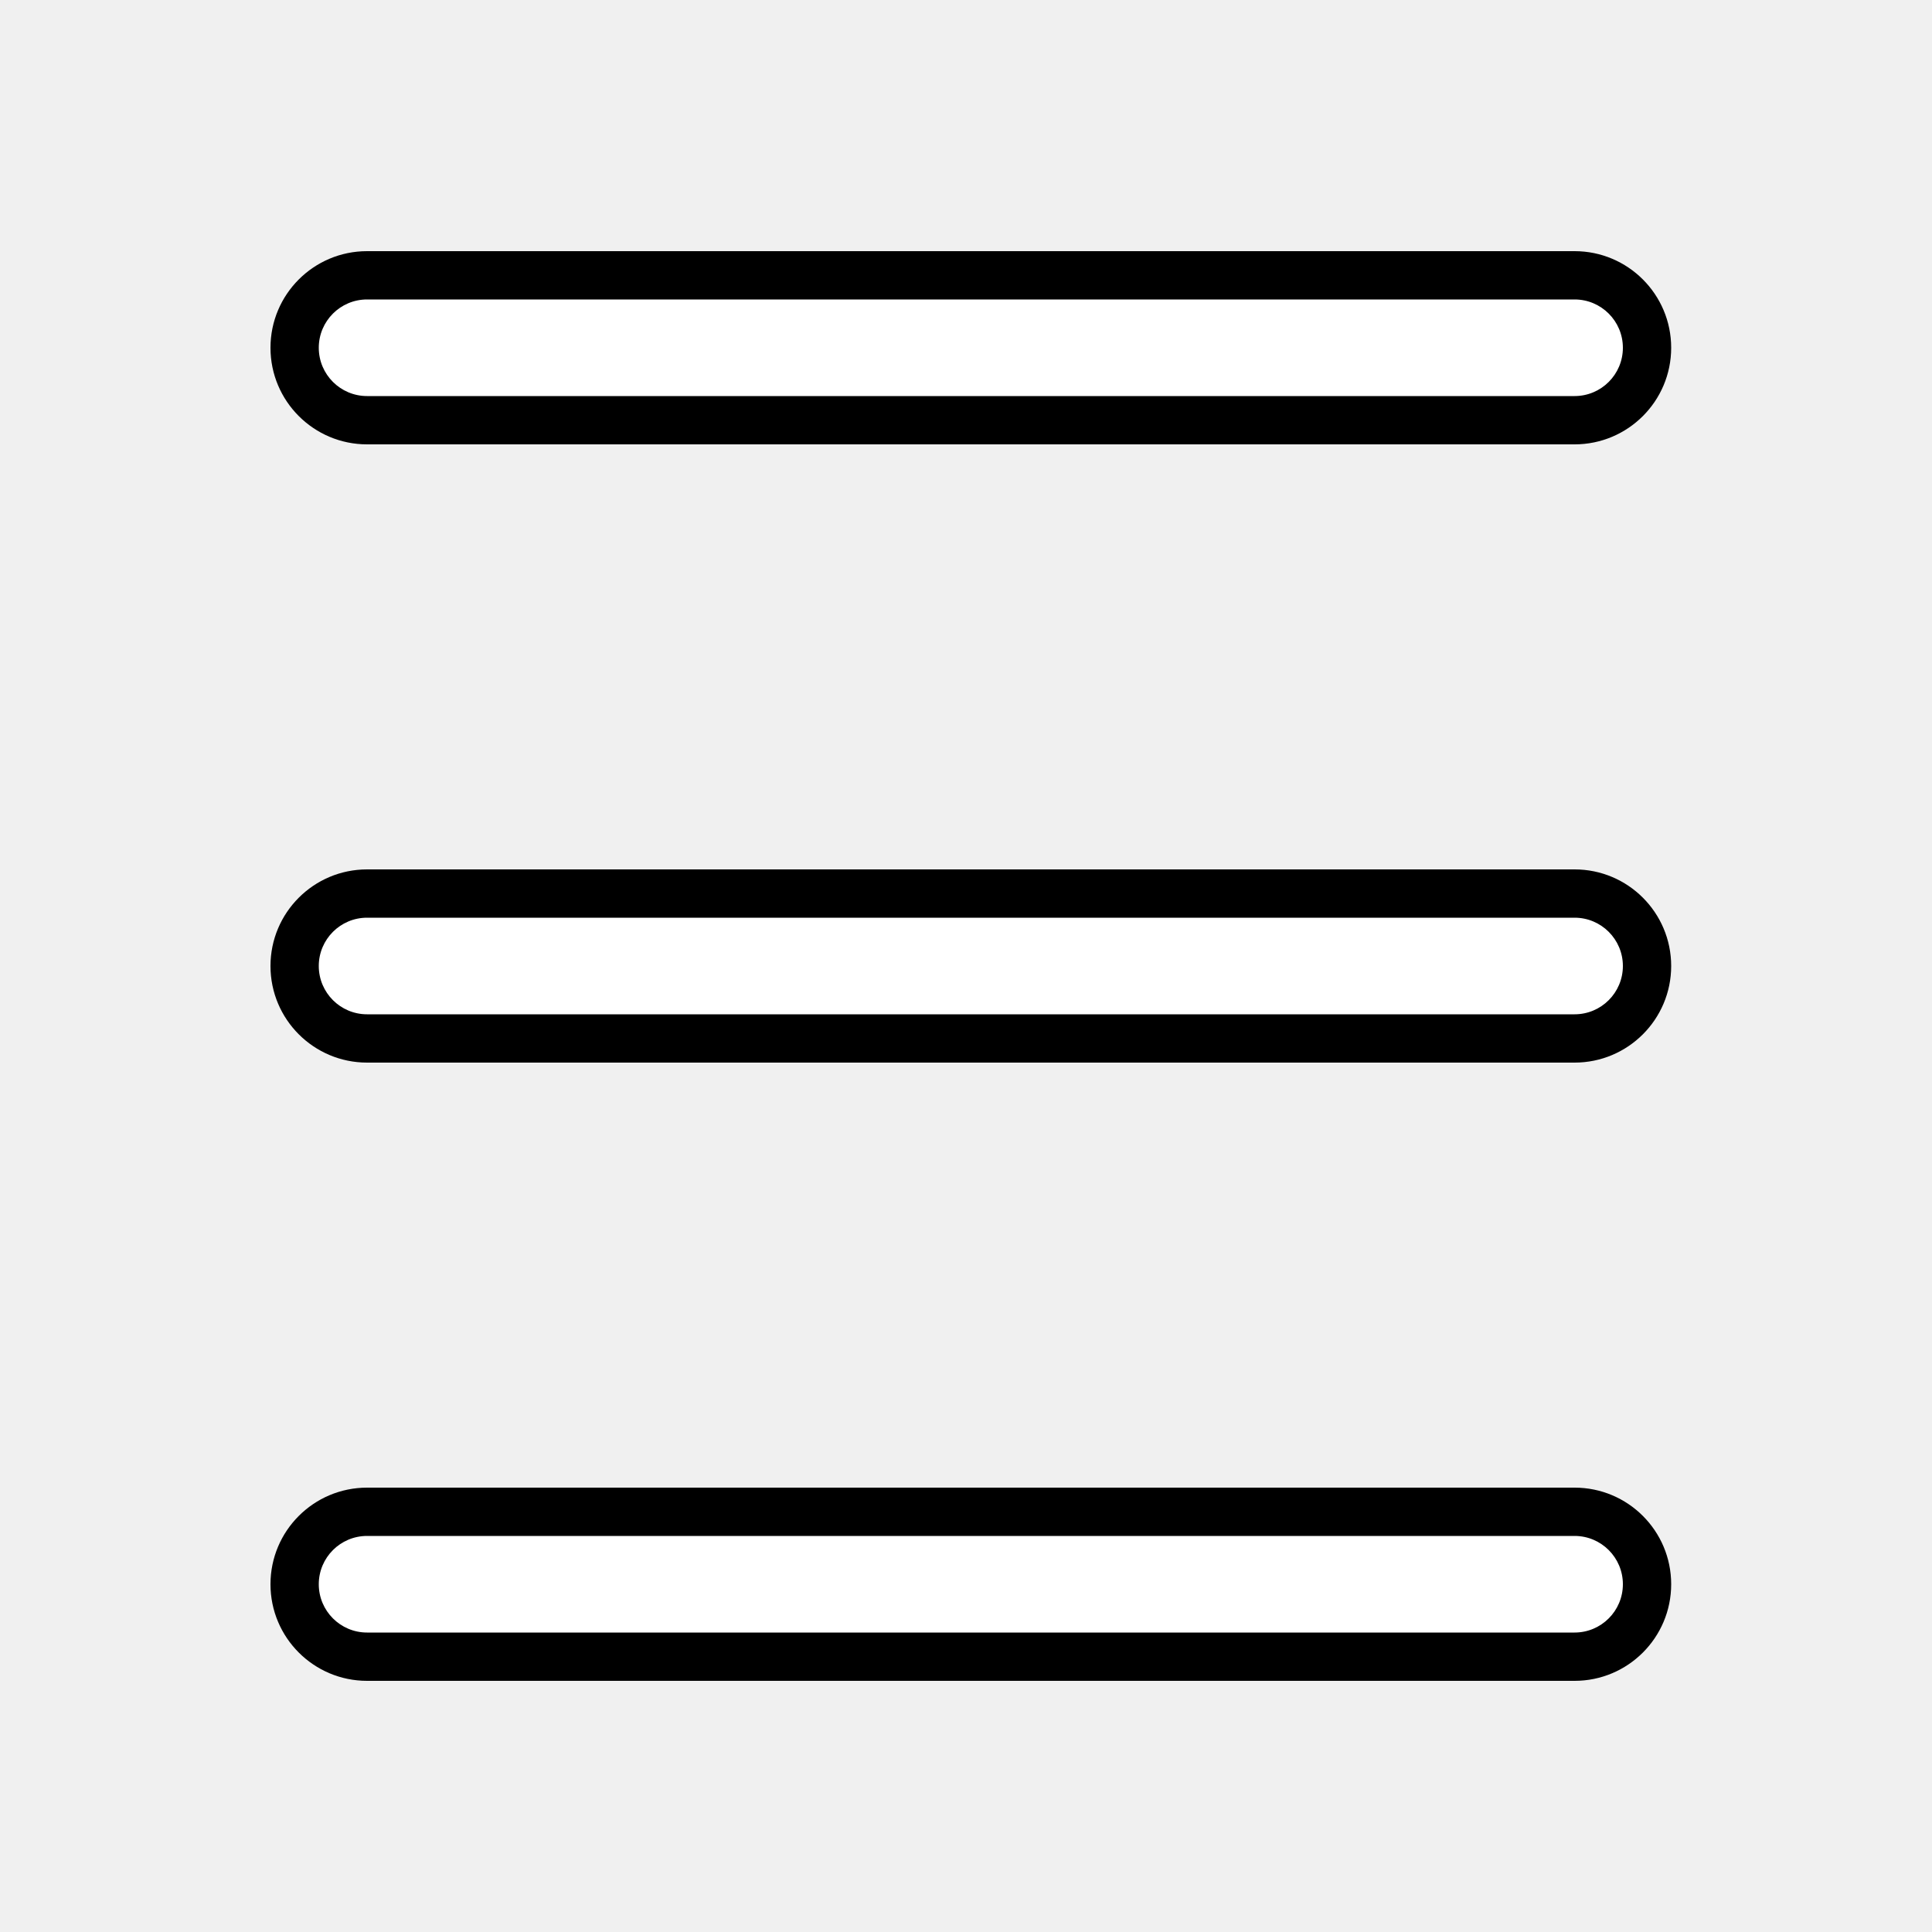
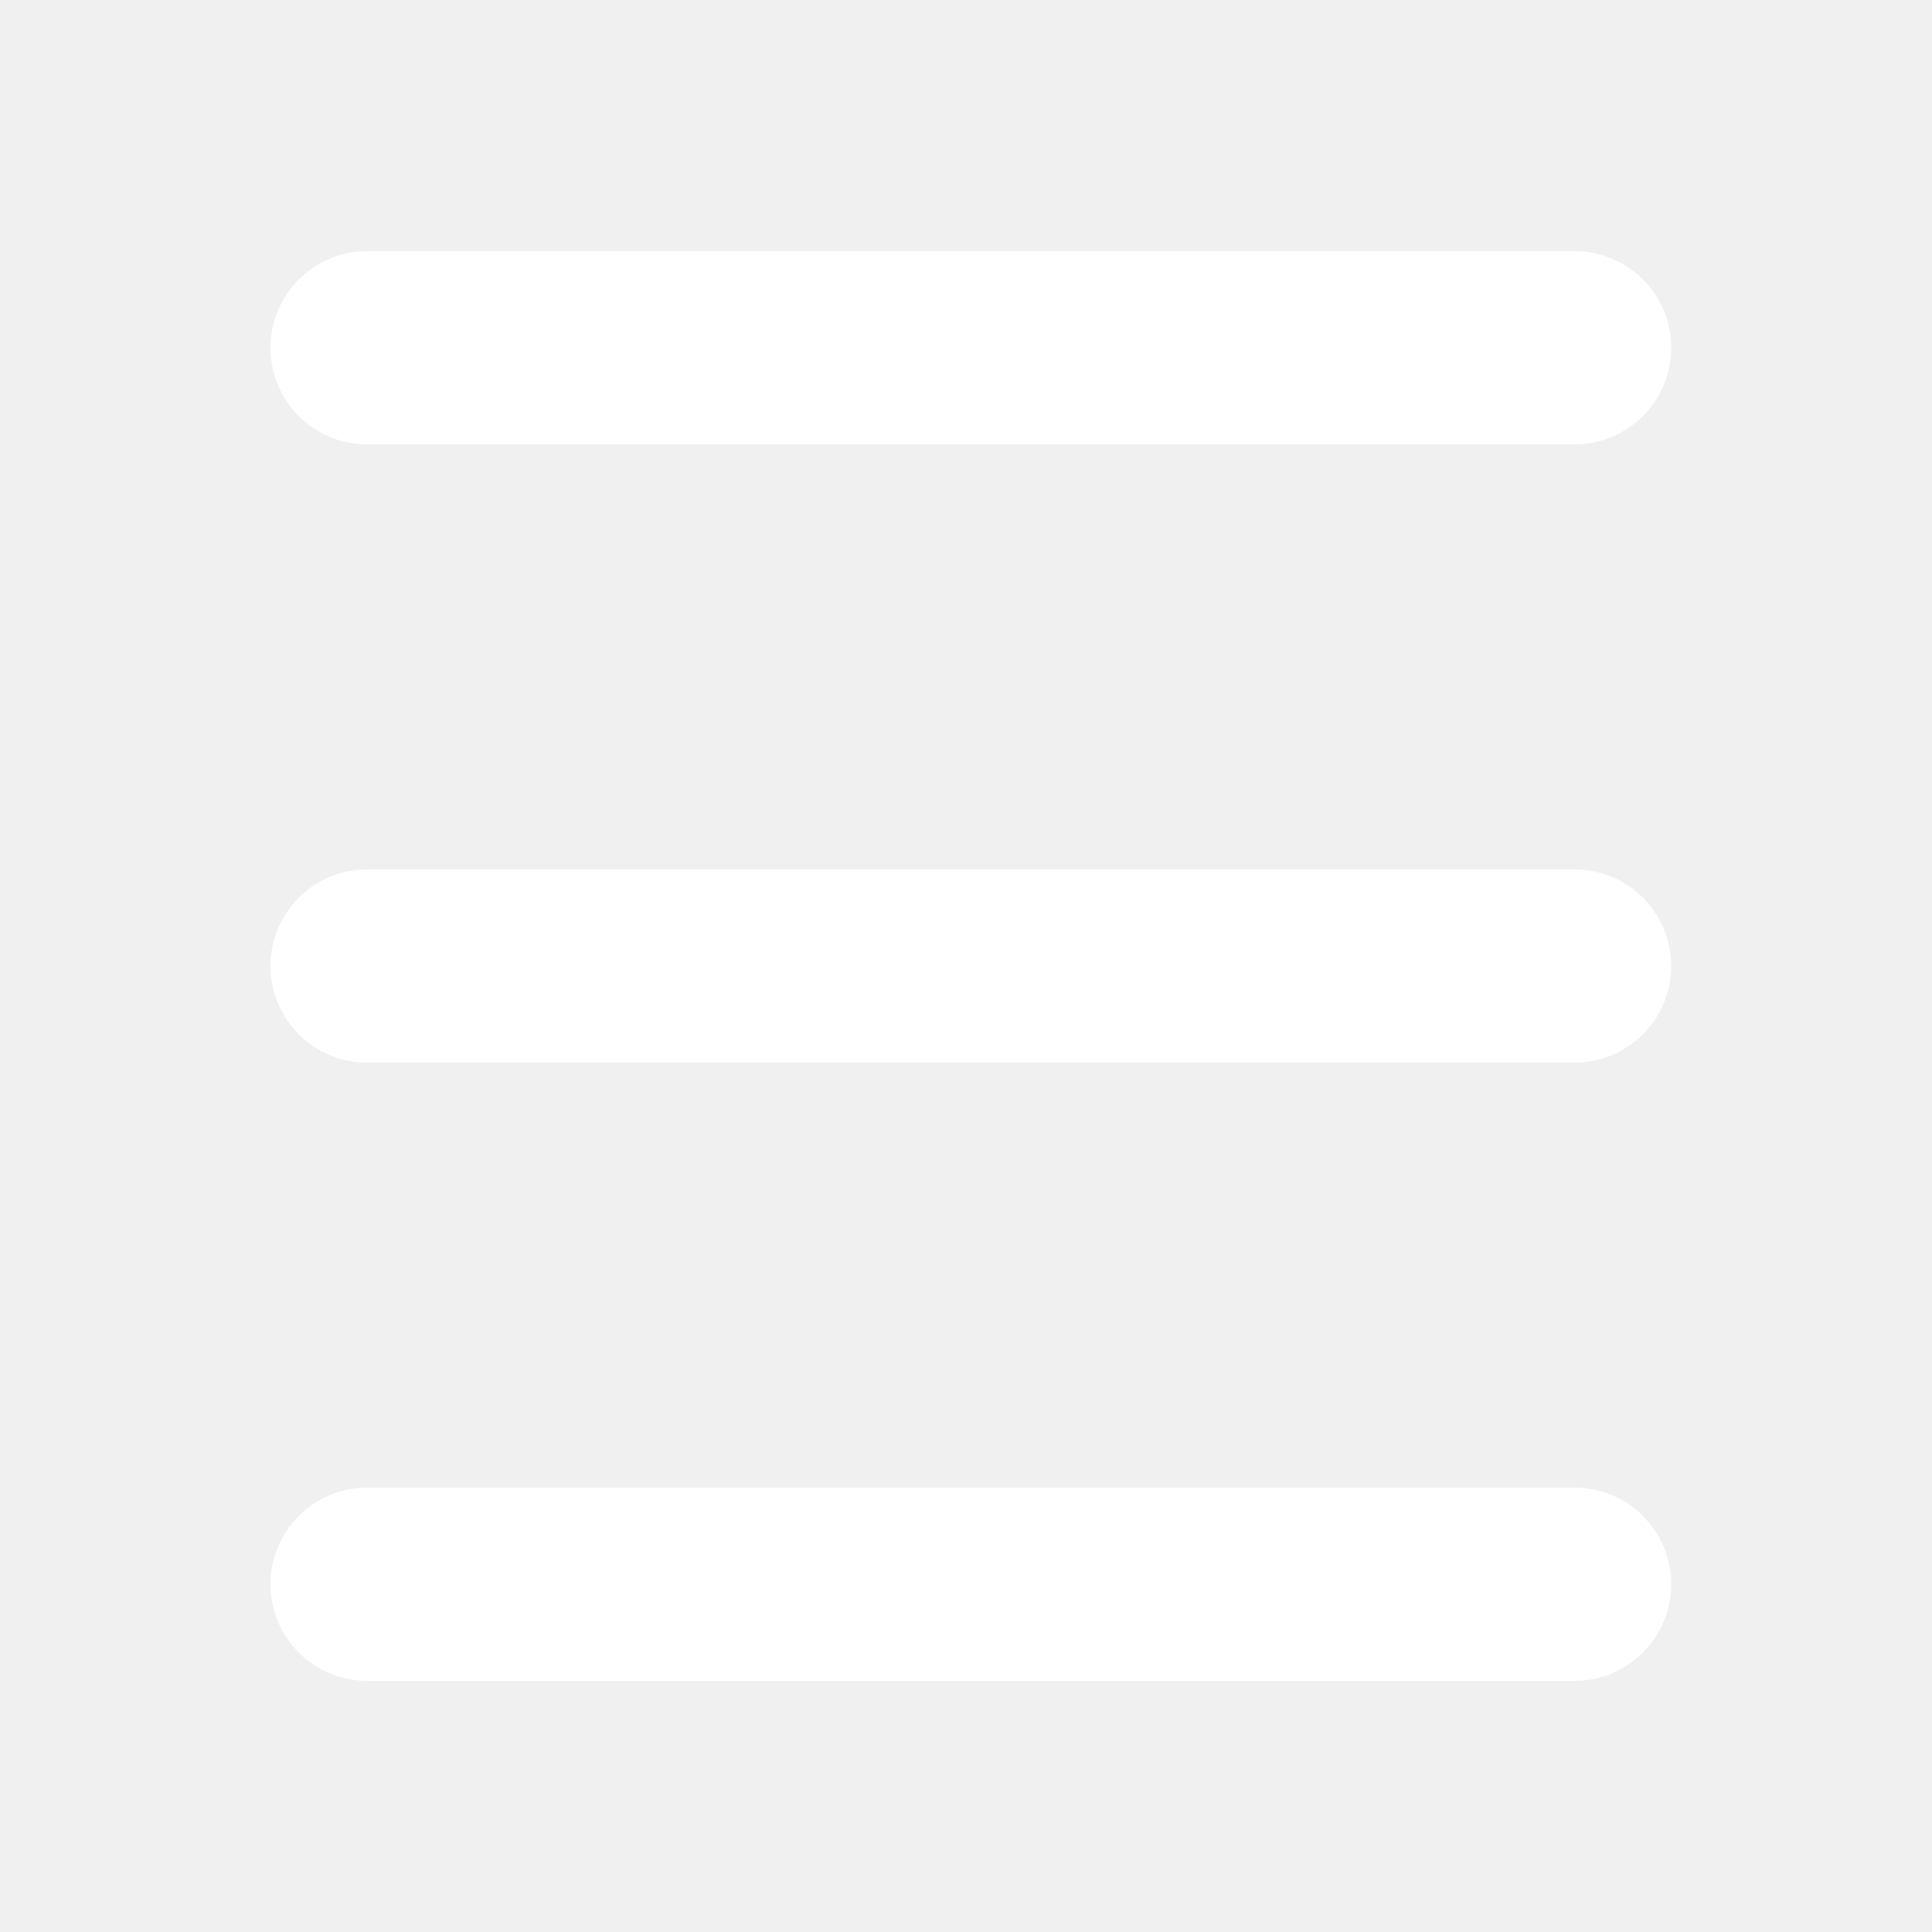
<svg xmlns="http://www.w3.org/2000/svg" id="Layer_1" data-name="Layer 1" viewBox="0 0 200 200">
  <defs>
    <style>.cls-1{fill:#fff;}</style>
  </defs>
-   <path class="cls-1" d="M38,43.5a7.5,7.5,0,0,1,0-15H163a7.5,7.5,0,0,1,0,15Z" />
-   <path d="M163,31a5,5,0,0,1,0,10H38a5,5,0,0,1,0-10H163m0-5H38a10,10,0,0,0,0,20H163a10,10,0,0,0,0-20Z" />
-   <path class="cls-1" d="M38,107.5a7.5,7.5,0,0,1,0-15H163a7.5,7.5,0,0,1,0,15Z" />
-   <path d="M163,95a5,5,0,0,1,0,10H38a5,5,0,0,1,0-10H163m0-5H38a10,10,0,0,0,0,20H163a10,10,0,0,0,0-20Z" />
-   <path class="cls-1" d="M38,171.5a7.5,7.5,0,0,1,0-15H163a7.5,7.5,0,0,1,0,15Z" />
-   <path d="M163,159a5,5,0,0,1,0,10H38a5,5,0,0,1,0-10H163m0-5H38a10,10,0,0,0,0,20H163a10,10,0,0,0,0-20Z" />
+   <rect class="cls-1" x="28" y="26" width="145" height="20" rx="10" />
+   <rect class="cls-1" x="28" y="90" width="145" height="20" rx="10" />
+   <rect class="cls-1" x="28" y="154" width="145" height="20" rx="10" />
</svg>
